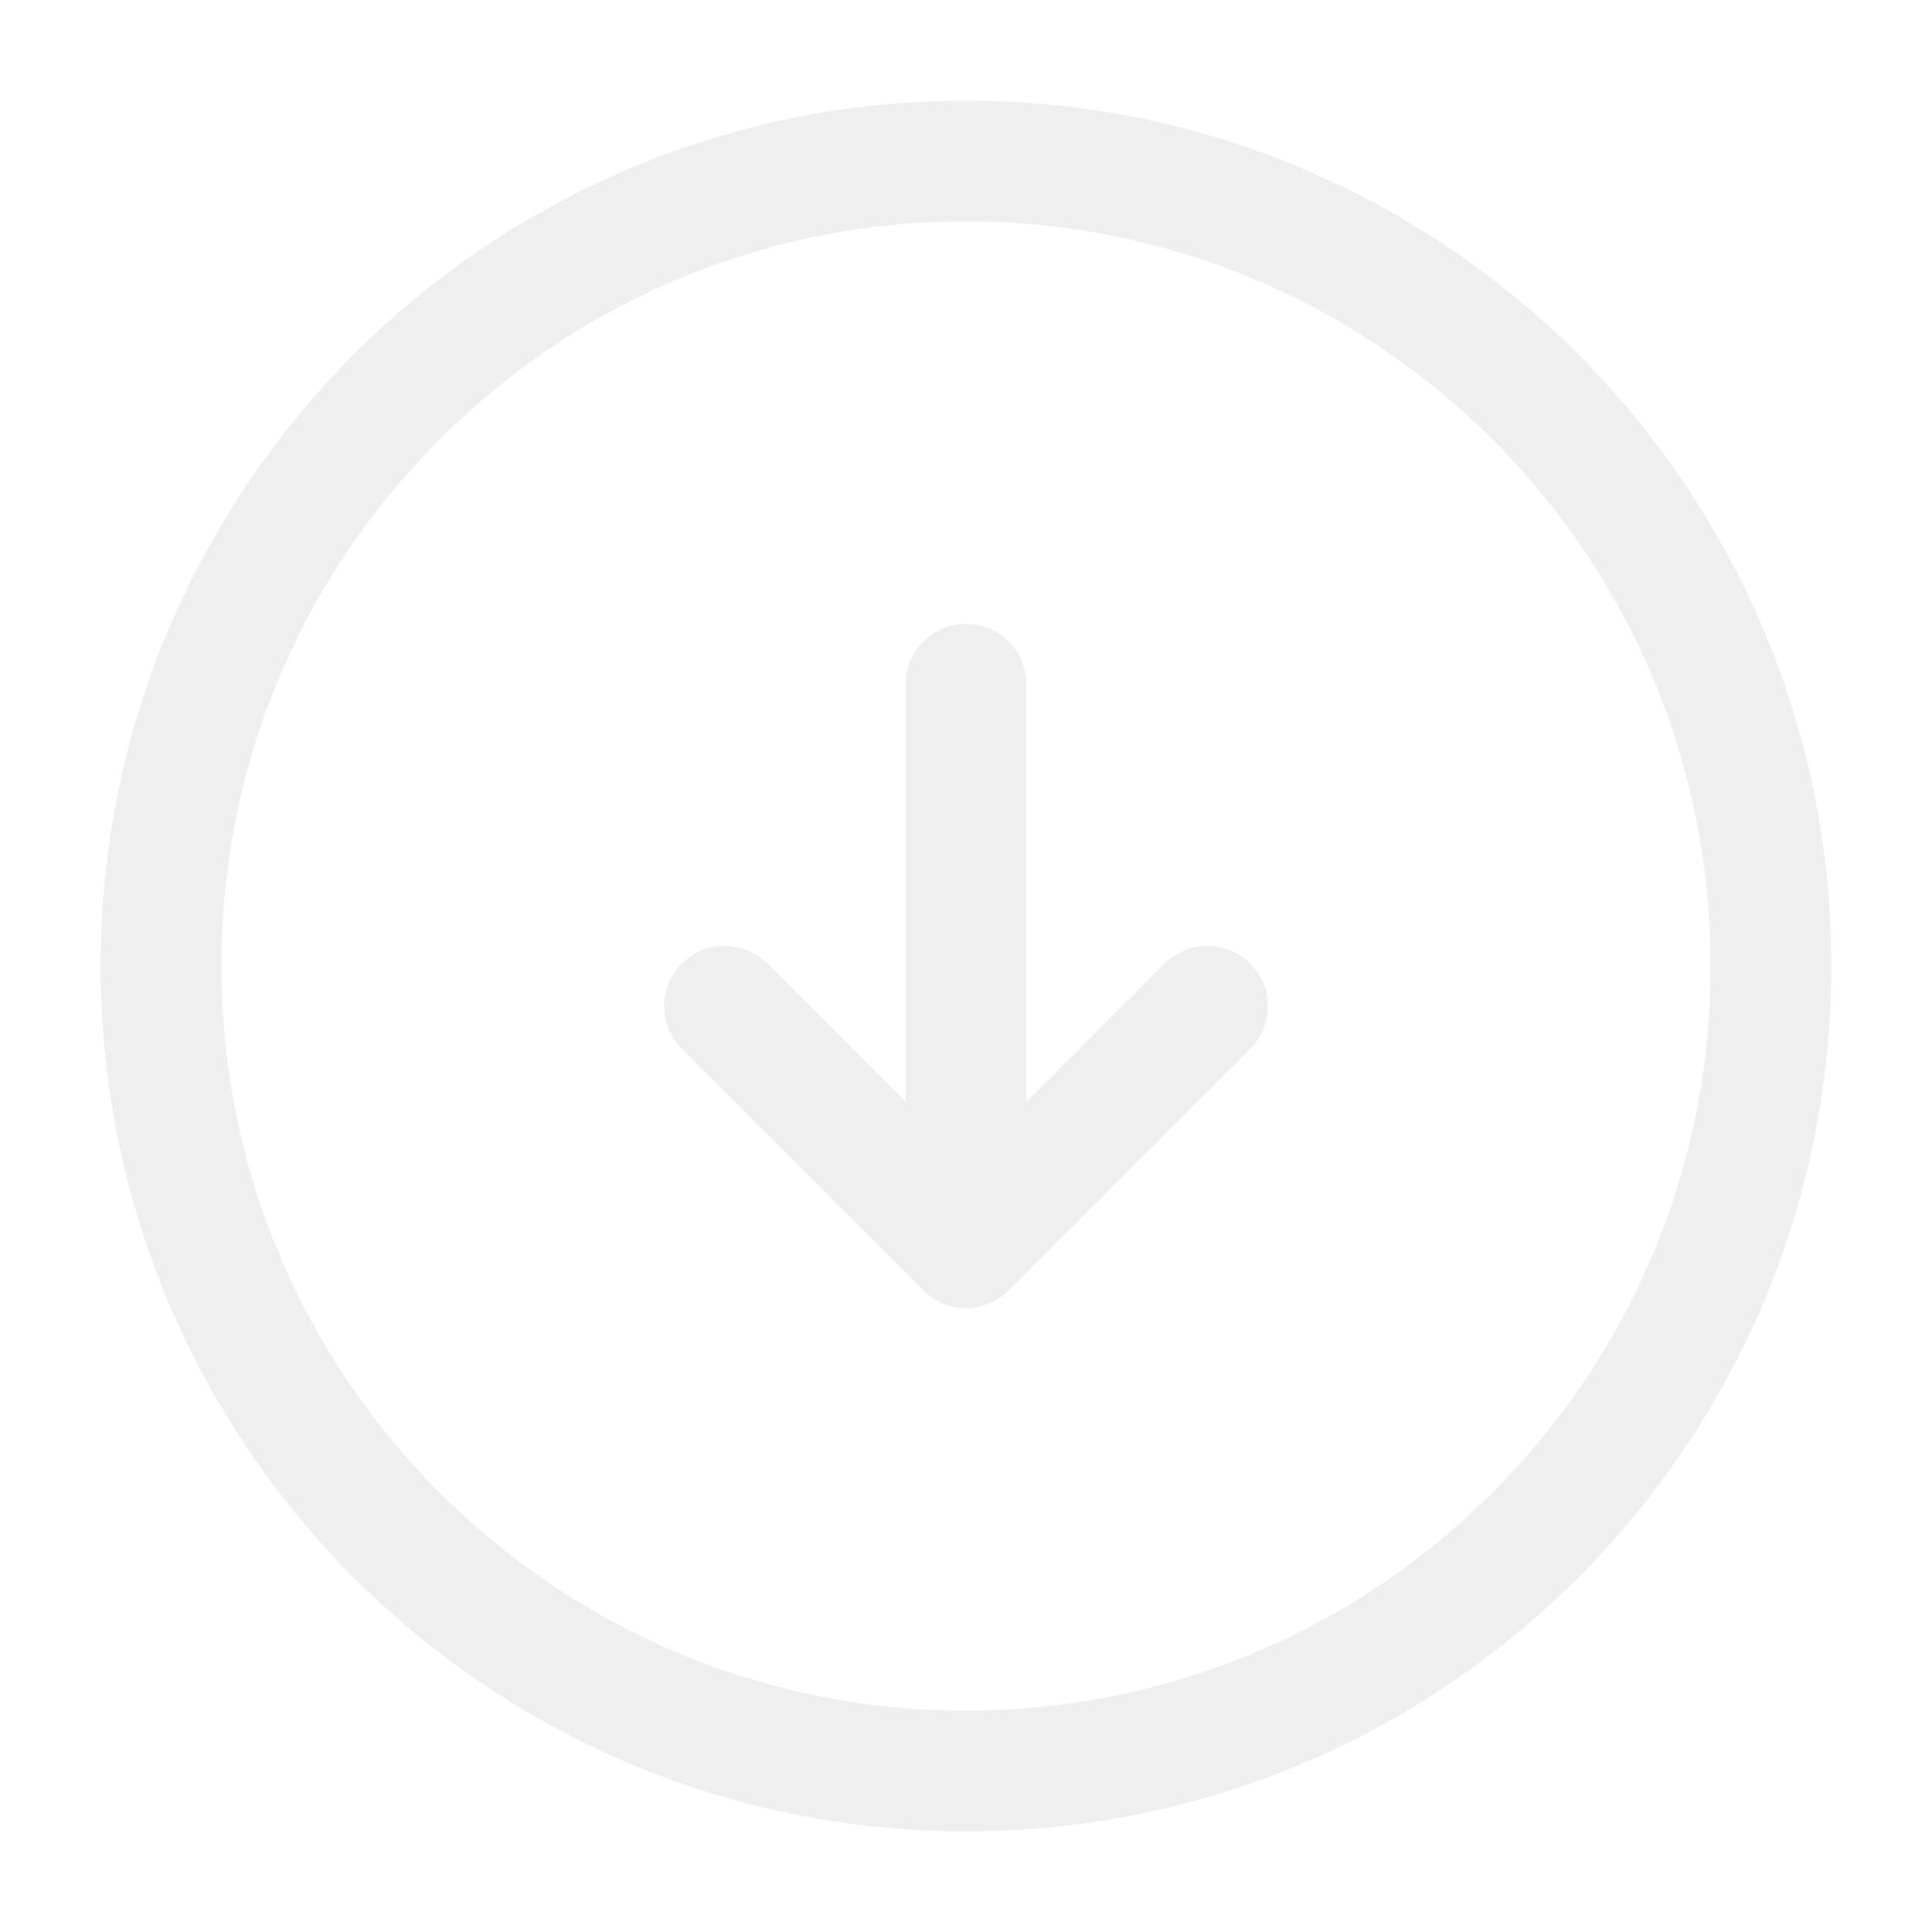
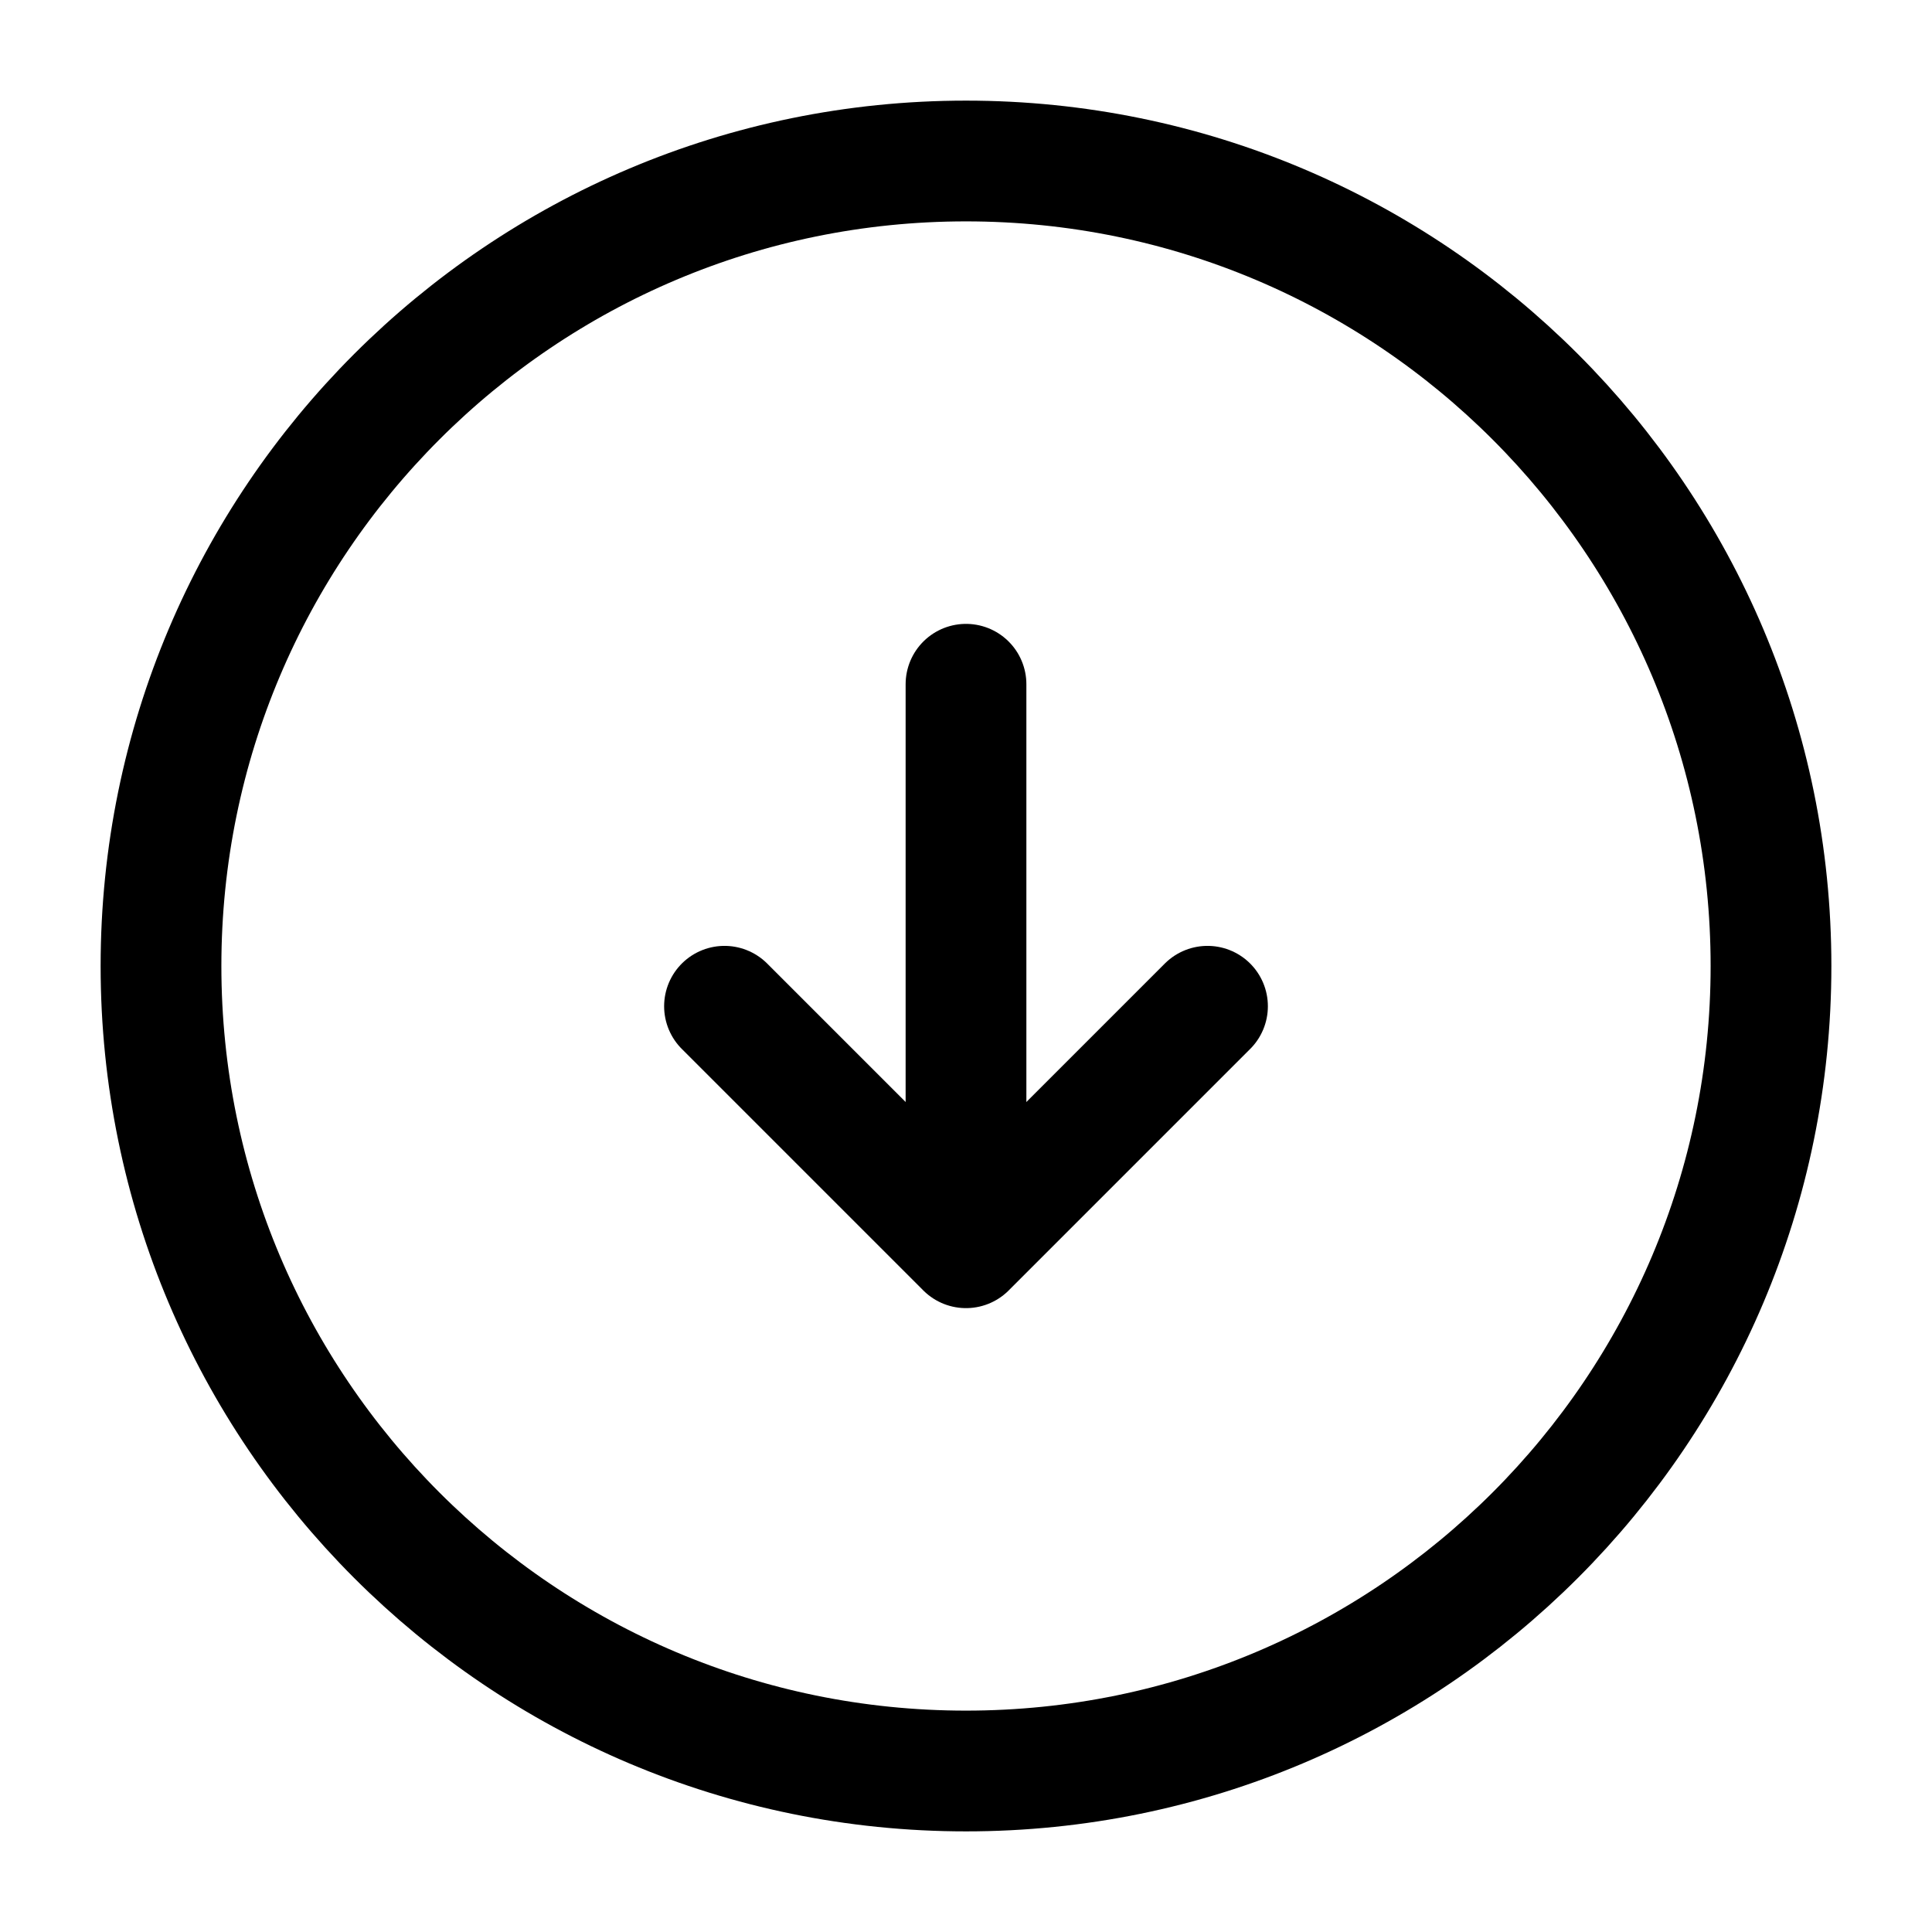
<svg xmlns="http://www.w3.org/2000/svg" width="24" height="24" viewBox="0 0 24 24" fill="none">
-   <path d="M12 8.5V14.5M12 22C17.523 22 22 17.523 22 12C22 6.477 17.523 2 12 2C6.477 2 2 6.477 2 12C2 17.523 6.477 22 12 22Z" stroke="#efeff0" stroke-width="1.5" stroke-linecap="round" stroke-linejoin="round" />
-   <path d="M9 12.5L12 15.5L15 12.5" stroke="#efeff0" stroke-width="1.5" stroke-linecap="round" stroke-linejoin="round" />
+   <path d="M12 8.5V14.5M12 22C17.523 22 22 17.523 22 12C22 6.477 17.523 2 12 2C6.477 2 2 6.477 2 12C2 17.523 6.477 22 12 22Z" stroke="#000000" stroke-width="1.5" stroke-linecap="round" stroke-linejoin="round" />
+   <path d="M9 12.5L12 15.5L15 12.5" stroke="#000000" stroke-width="1.5" stroke-linecap="round" stroke-linejoin="round" />
</svg>
